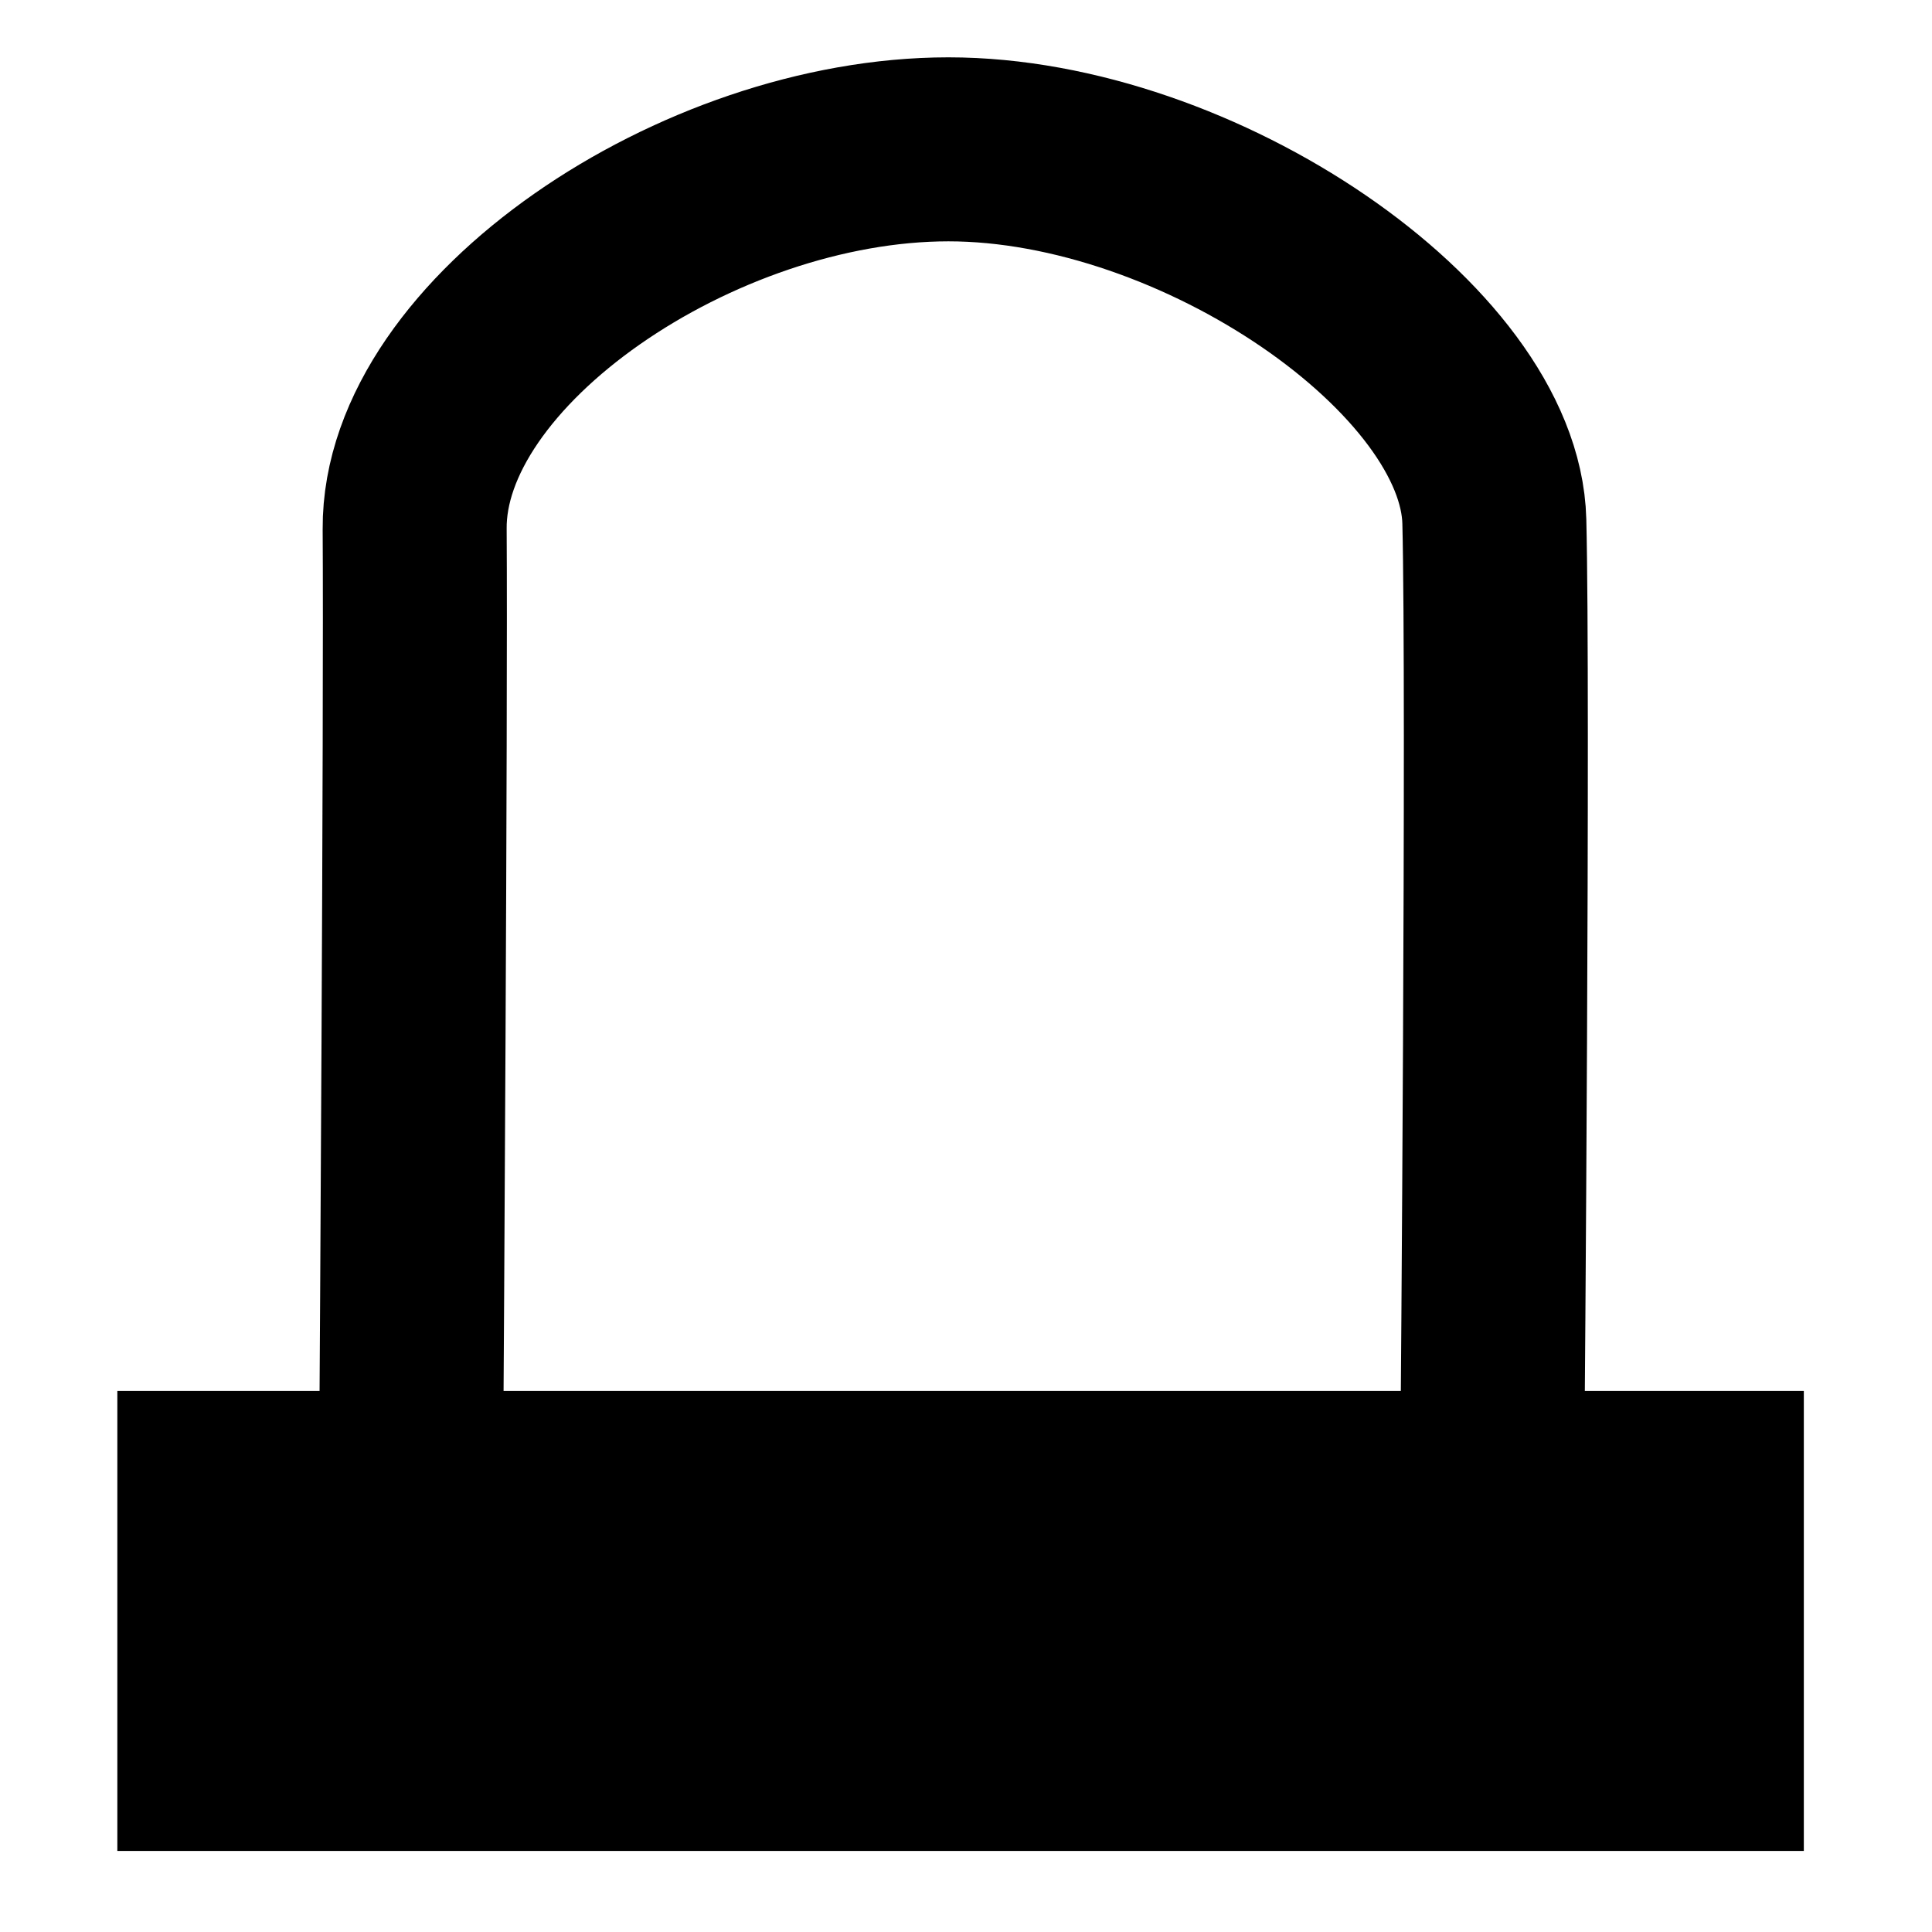
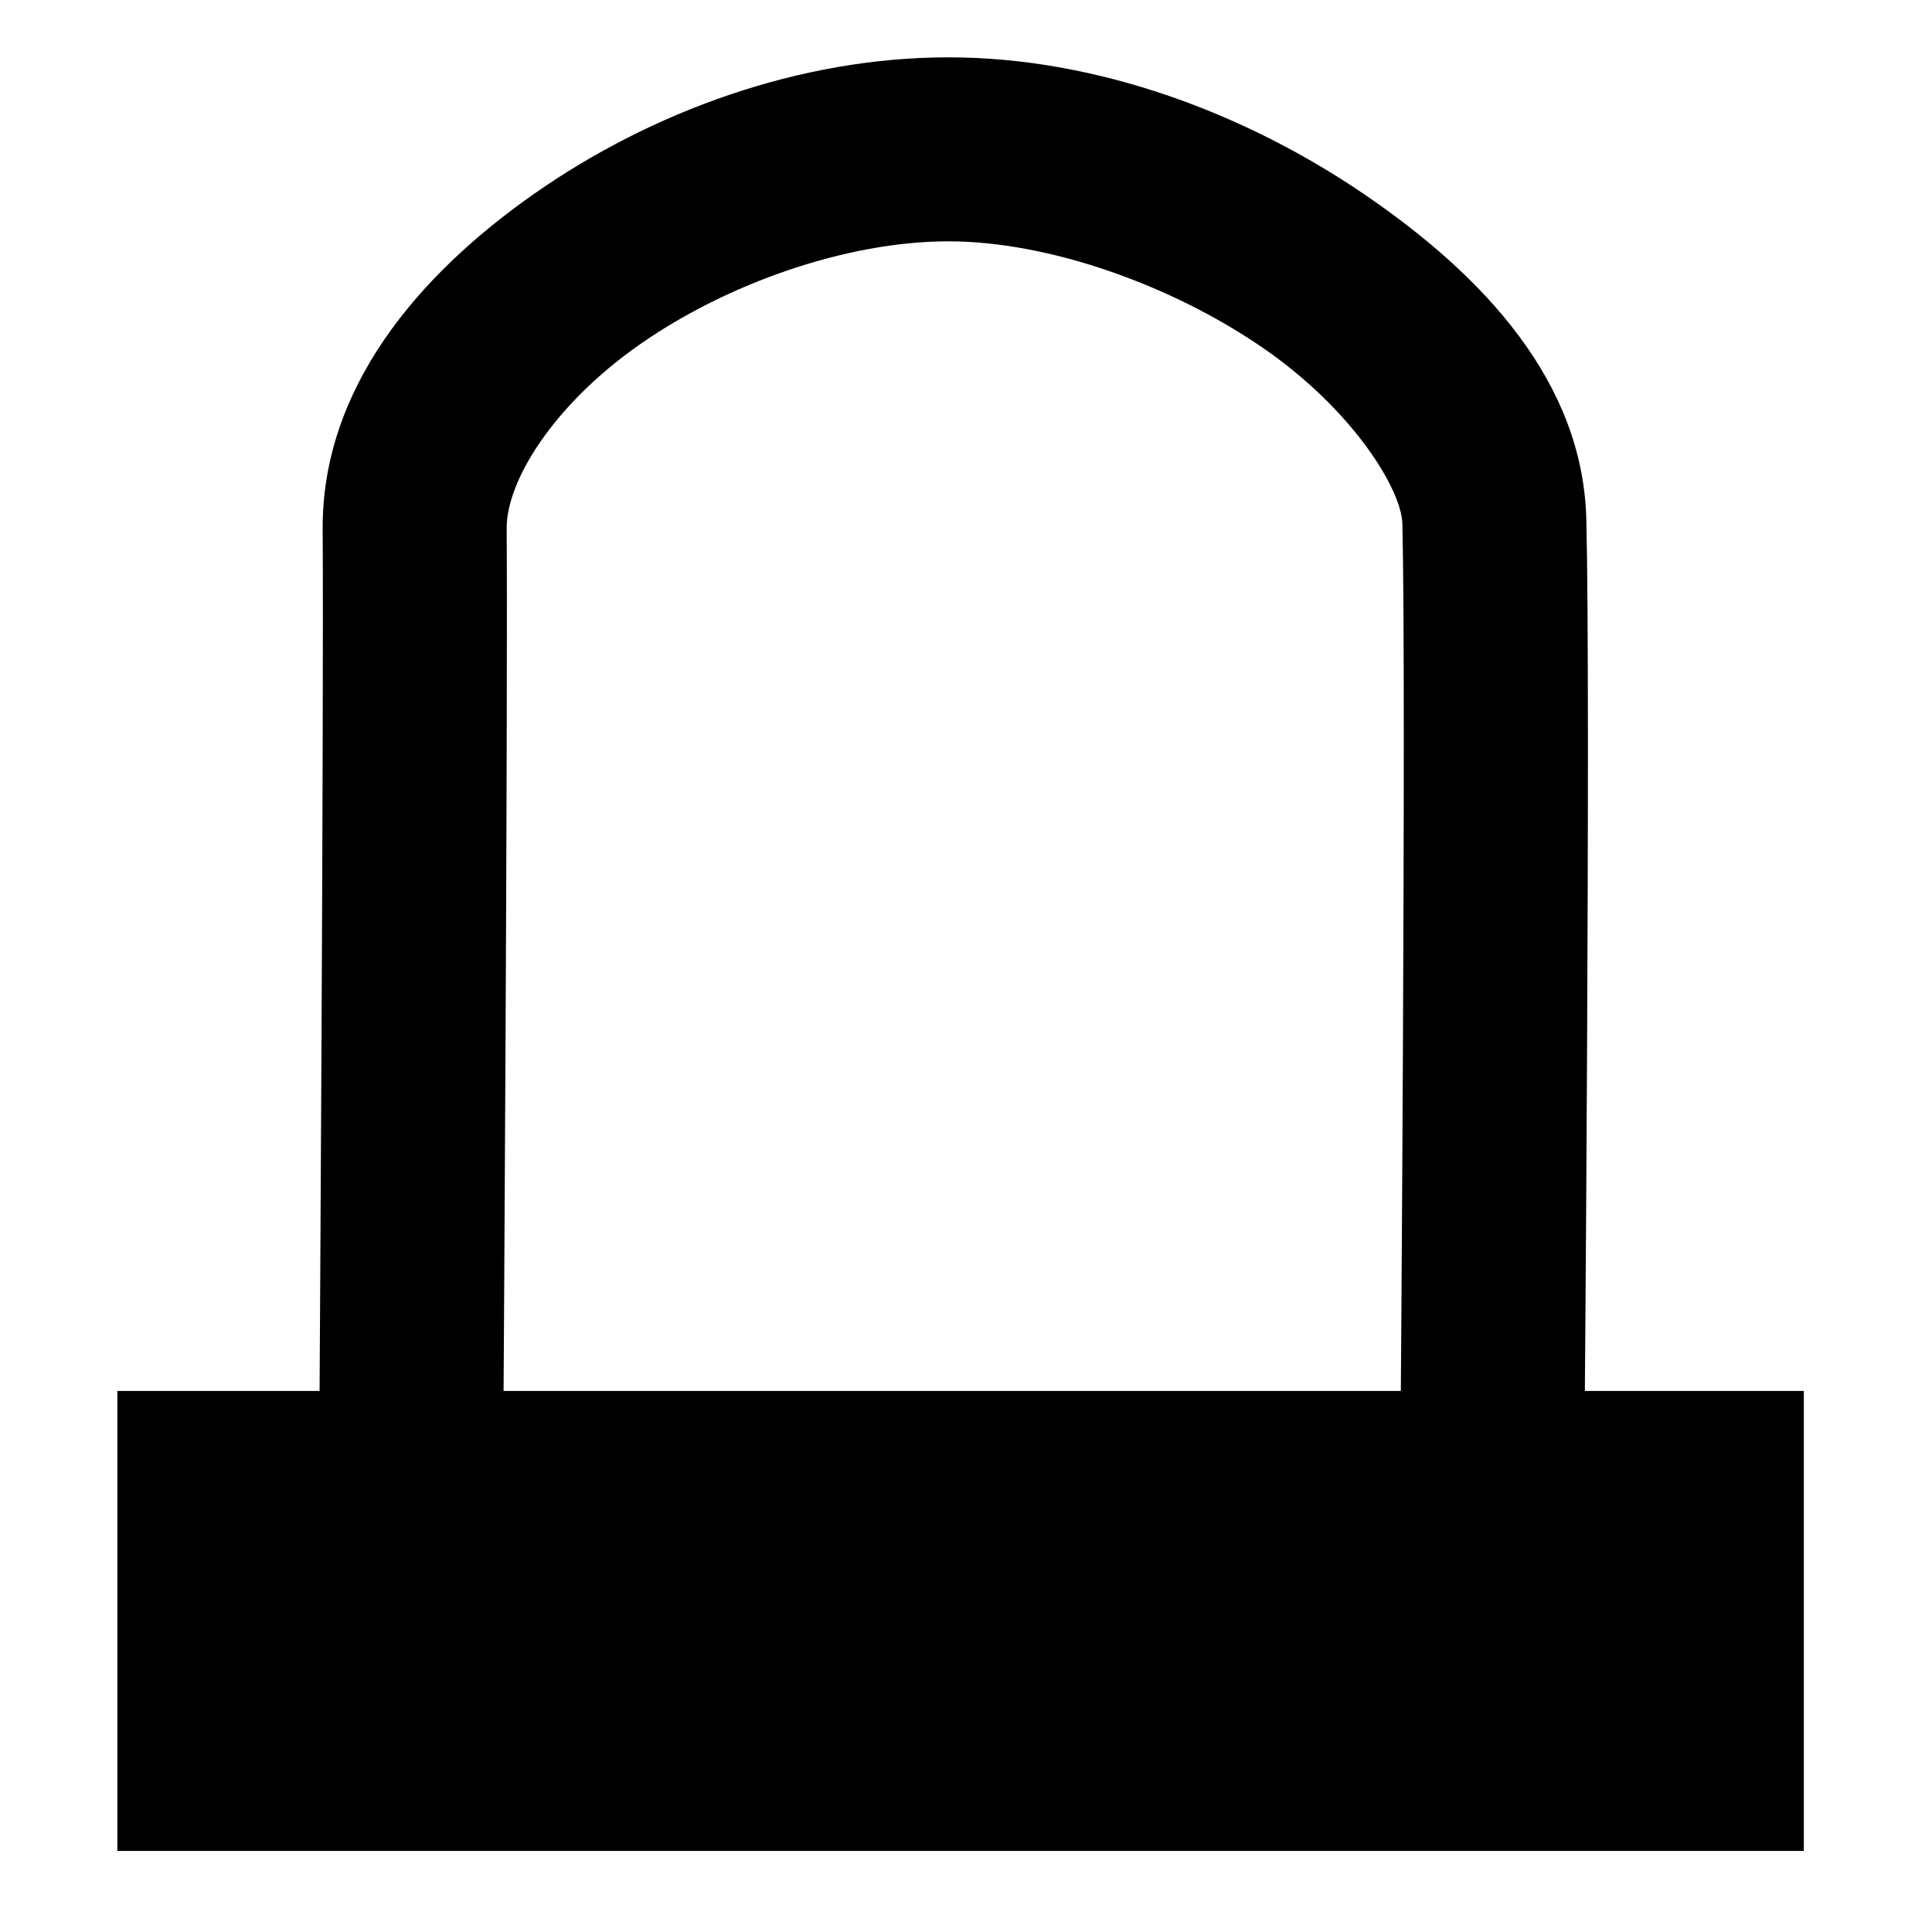
- <svg xmlns="http://www.w3.org/2000/svg" width="10" height="10" viewBox="0 0 210 210" version="1.1" id="svg1">
-   <g>
-     <path style="fill:none;stroke:#000000;stroke-width:50;stroke-linecap:butt;stroke-linejoin:miter;stroke-dasharray:none;stroke-opacity:1" d="M 12.755,176.19 H 196.068" id="path1" />
-     <path style="fill:none;stroke:#000000;stroke-width:20;stroke-linecap:butt;stroke-linejoin:miter;stroke-dasharray:none;stroke-opacity:1" d="m 44.726,152.832 c 0,0 0.481,-74.988 0.346,-95.336 -0.135,-20.348 30.809,-41.264 58.016,-41.264 27.206,0 58.878,21.809 59.34,40.457 0.463,18.681 -0.199,99.335 -0.199,99.335" id="path2" />
-   </g>
+ <svg xmlns="http://www.w3.org/2000/svg" width="210" height="210" viewBox="0 0 210 210" version="1.1" id="svg151">
+   <path d="m 12.754,151.189 v 50 H 196.068 v -50 z" id="path148" />
+   <path d="m 103.088,6.232 c -16.166,0 -32.242,5.894 -44.99,14.805 -12.748,8.91 -23.127,21.26 -23.025,36.525 0.133,20.027 -0.346,95.205 -0.346,95.205 l 20,0.129 c 0,0 0.483,-74.798 0.346,-95.467 -0.034,-5.082 4.993,-13.366 14.484,-20 9.492,-6.634 22.491,-11.197 33.531,-11.197 10.931,0 24.198,4.748 34.053,11.49 9.855,6.742 15.198,15.45 15.291,19.215 0.439,17.732 -0.201,99.006 -0.201,99.006 l 19.998,0.164 c 0,0 0.684,-80.035 0.197,-99.664 C 172.057,41.56 161.331,30.039 148.434,21.215 135.536,12.391 119.363,6.232 103.088,6.232 Z" id="path2" />
</svg>
